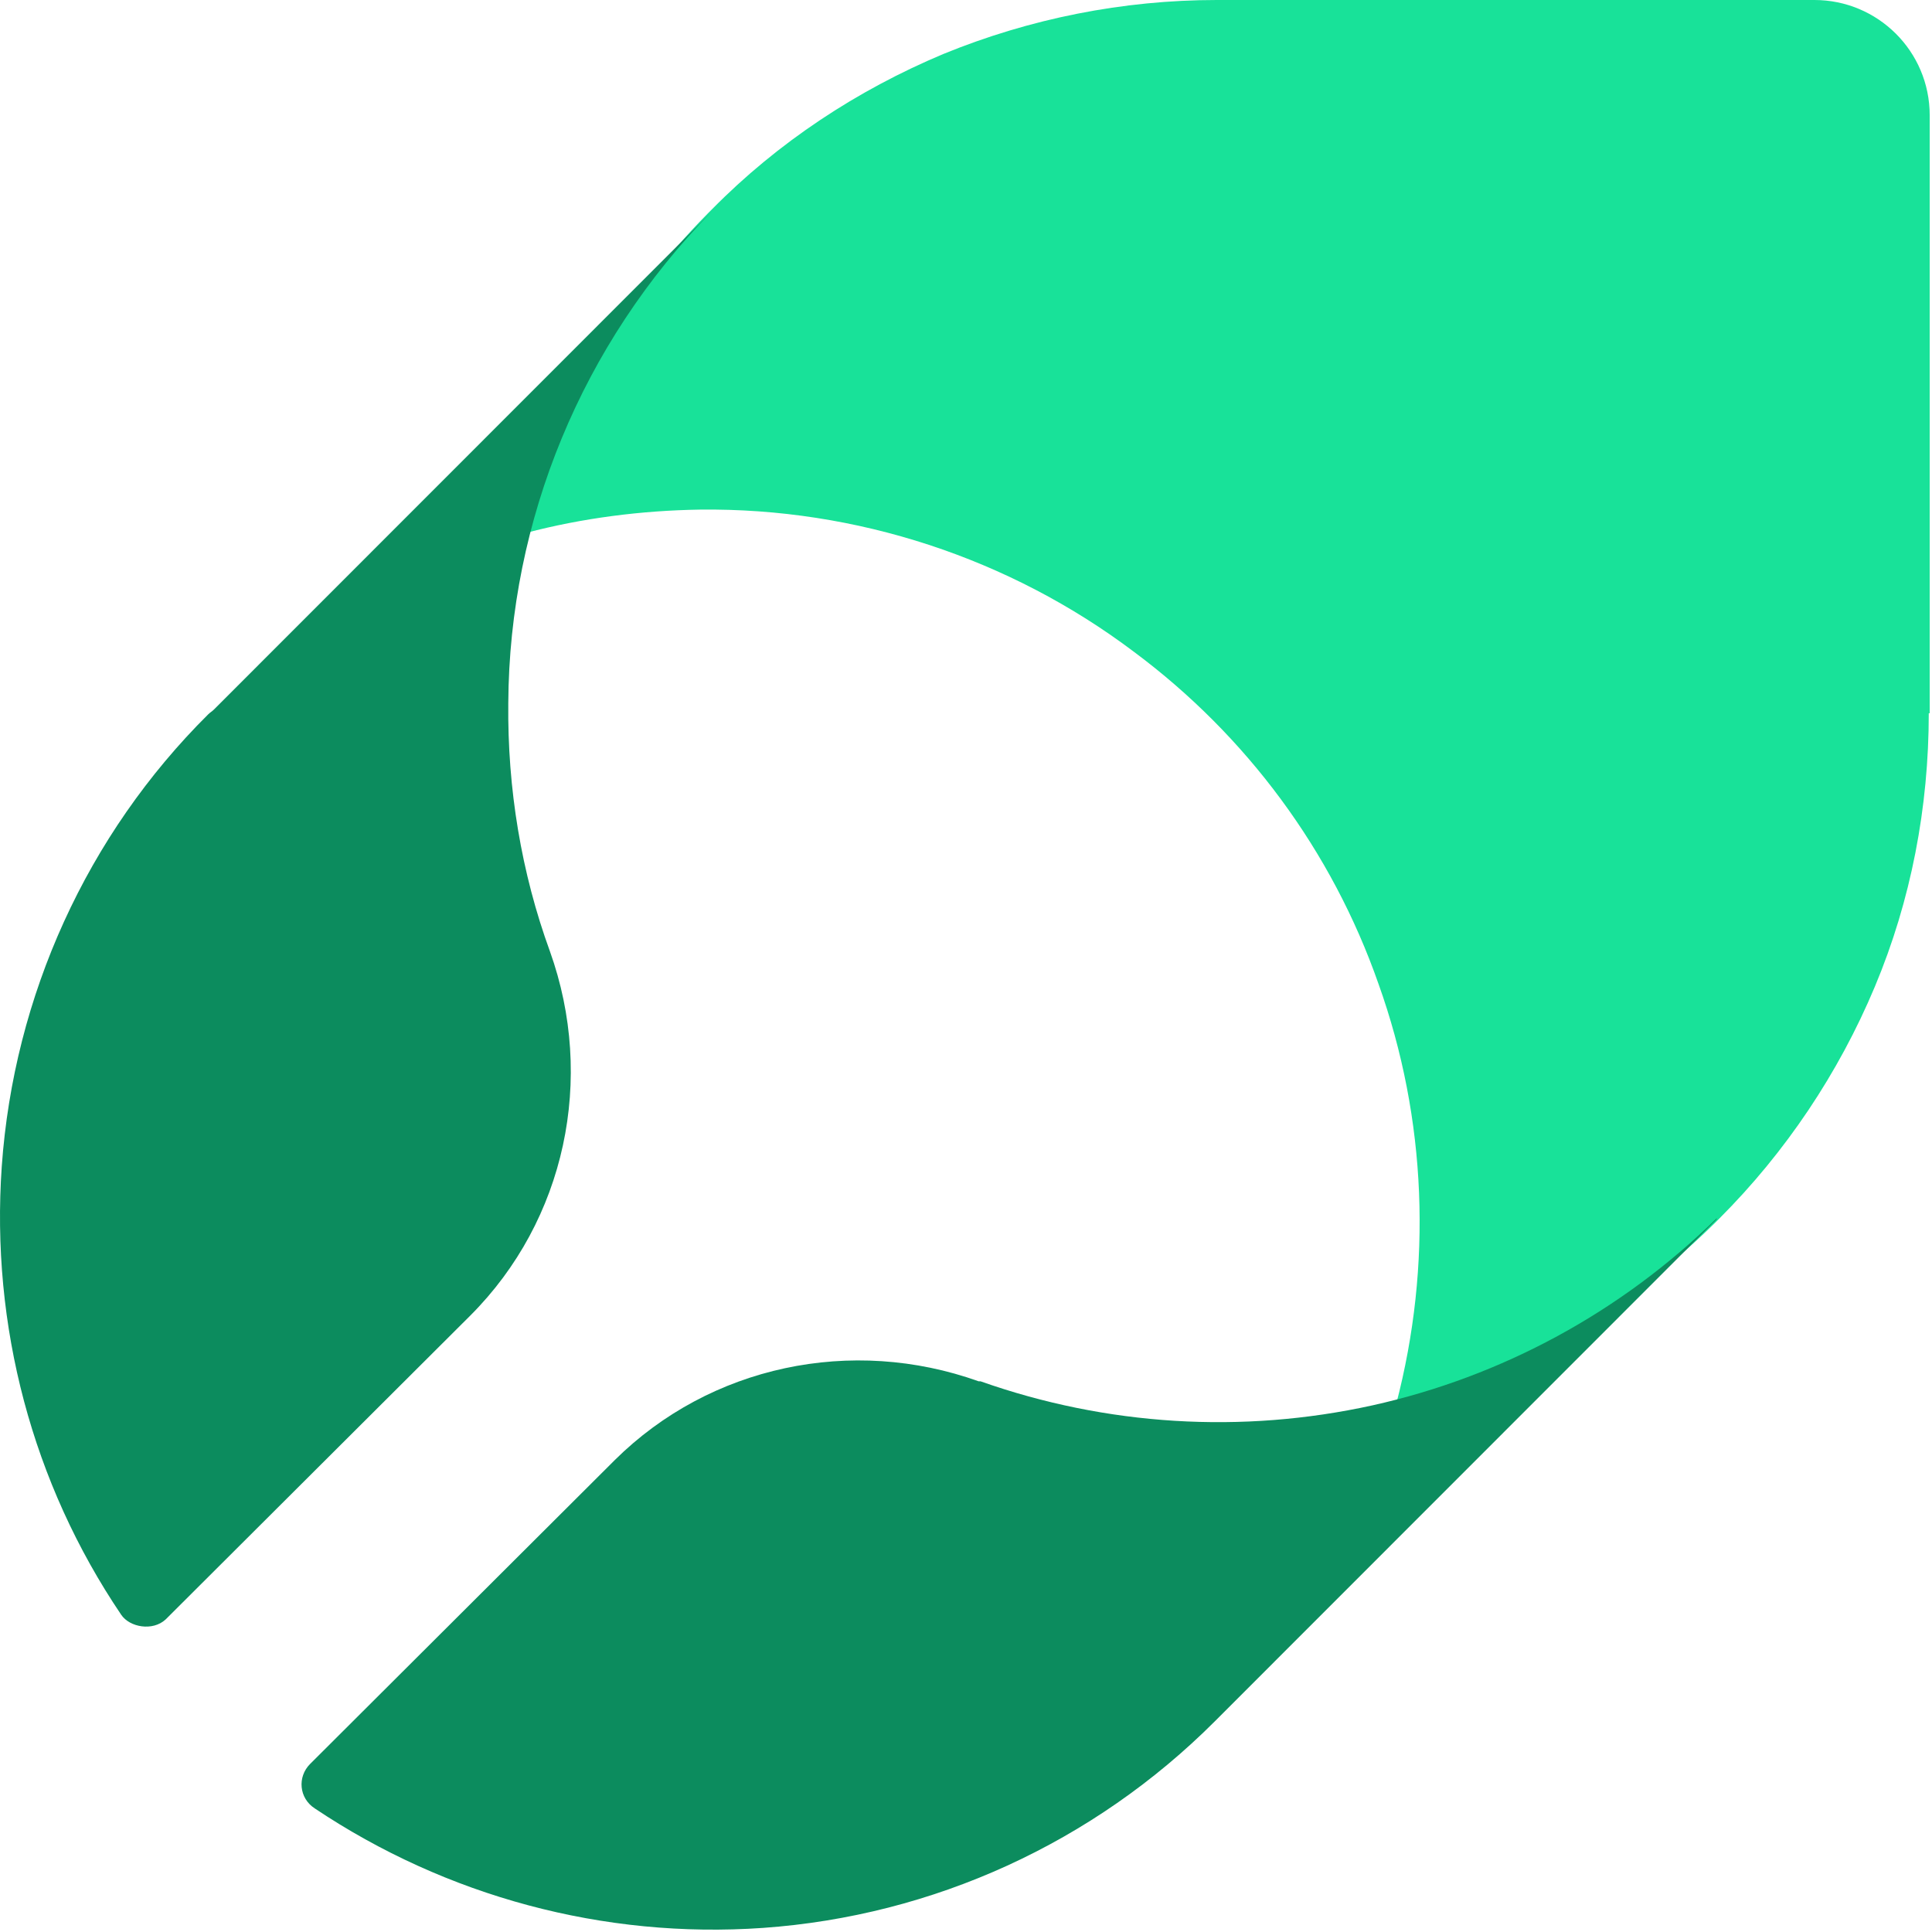
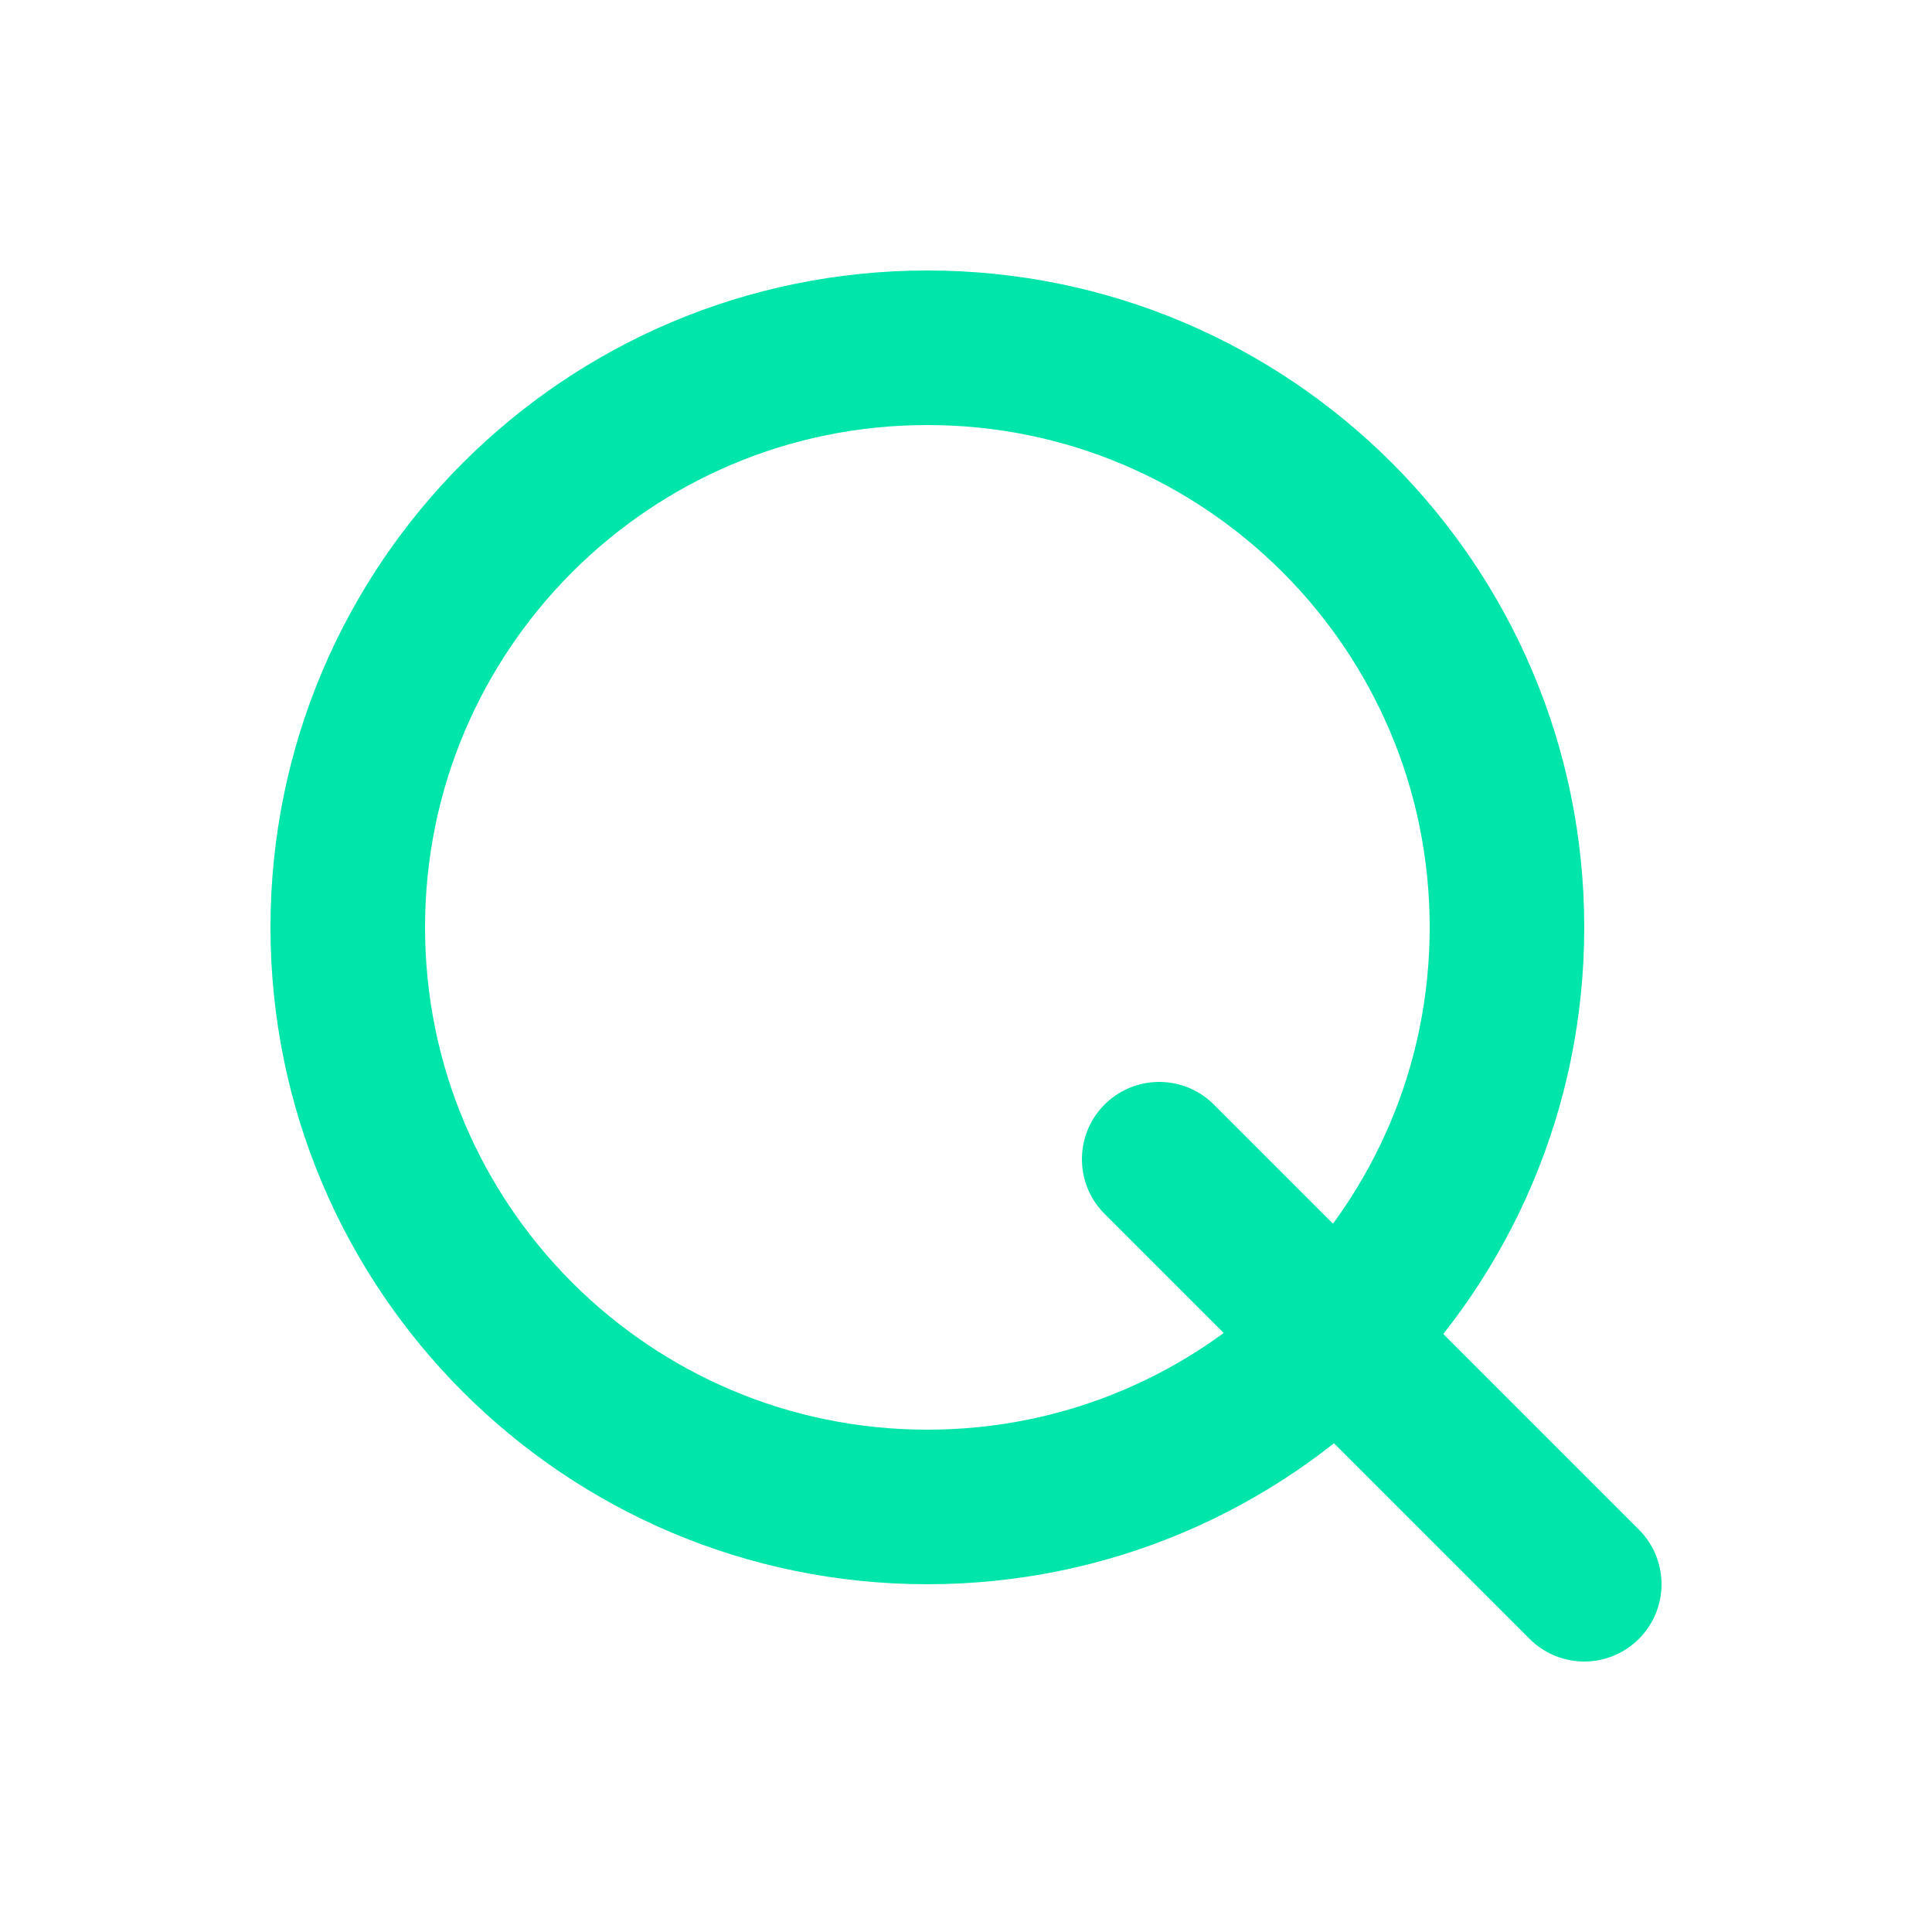
- <svg xmlns="http://www.w3.org/2000/svg" width="502" height="502" viewBox="0 0 502 502" fill="none">
-   <path d="M501.402 185.33V29.962C501.402 13.29 487.876 0 471.453 0H316.156C291.763 0 267.611 4.832 245.15 14.014C222.689 23.438 202.16 36.969 185.012 54.367L183.804 55.575C161.101 78.53 144.92 107.042 136.708 138.454C151.441 134.588 166.656 132.655 181.871 132.413C222.447 131.93 262.298 144.978 294.661 169.383C323.885 191.13 346.104 221.092 358.18 255.645C370.739 290.681 372.188 328.859 362.769 364.862C393.925 356.647 422.666 340.457 445.611 317.744L446.818 316.536C463.966 299.38 477.732 278.841 487.151 256.37C496.571 233.898 501.16 209.735 501.16 185.33H501.402Z" fill="#18E299" />
-   <path d="M132.071 182.706C132.312 135.044 151.32 89.307 184.764 55.125L55.557 184.391C55.076 184.873 54.594 185.113 54.113 185.595C22.593 216.888 3.586 258.774 0.458 303.066C-2.43 344.47 8.397 385.392 31.496 419.575C33.699 422.835 39.677 423.907 43.046 420.778L122.206 341.822C146.989 317.028 154.689 280.198 142.899 247.219C135.44 226.758 131.831 204.852 132.071 182.706Z" fill="#0C8C5E" />
-   <path d="M446.067 316.547C421.284 340.86 390.245 357.71 356.56 365.172C322.634 372.635 287.506 370.468 254.783 358.914C254.783 358.914 254.542 358.914 254.301 358.914C221.338 347.118 184.525 354.821 159.742 379.375L80.581 458.331C77.212 461.701 77.694 467.238 81.784 469.885C115.95 492.754 156.855 503.827 198.24 500.938C242.512 497.809 284.137 478.792 315.656 447.258L316.859 446.054L446.067 316.788V316.547Z" fill="#0C8C5E" />
+ <svg xmlns="http://www.w3.org/2000/svg" viewBox="0 0 100 100" width="100" height="100" fill="none" stroke="#00e5aa" stroke-width="8" role="img" aria-label="BlackQuant">
+   <circle cx="48" cy="48" r="30" />
+   <line x1="60" y1="60" x2="82" y2="82" stroke-linecap="round" />
</svg>
